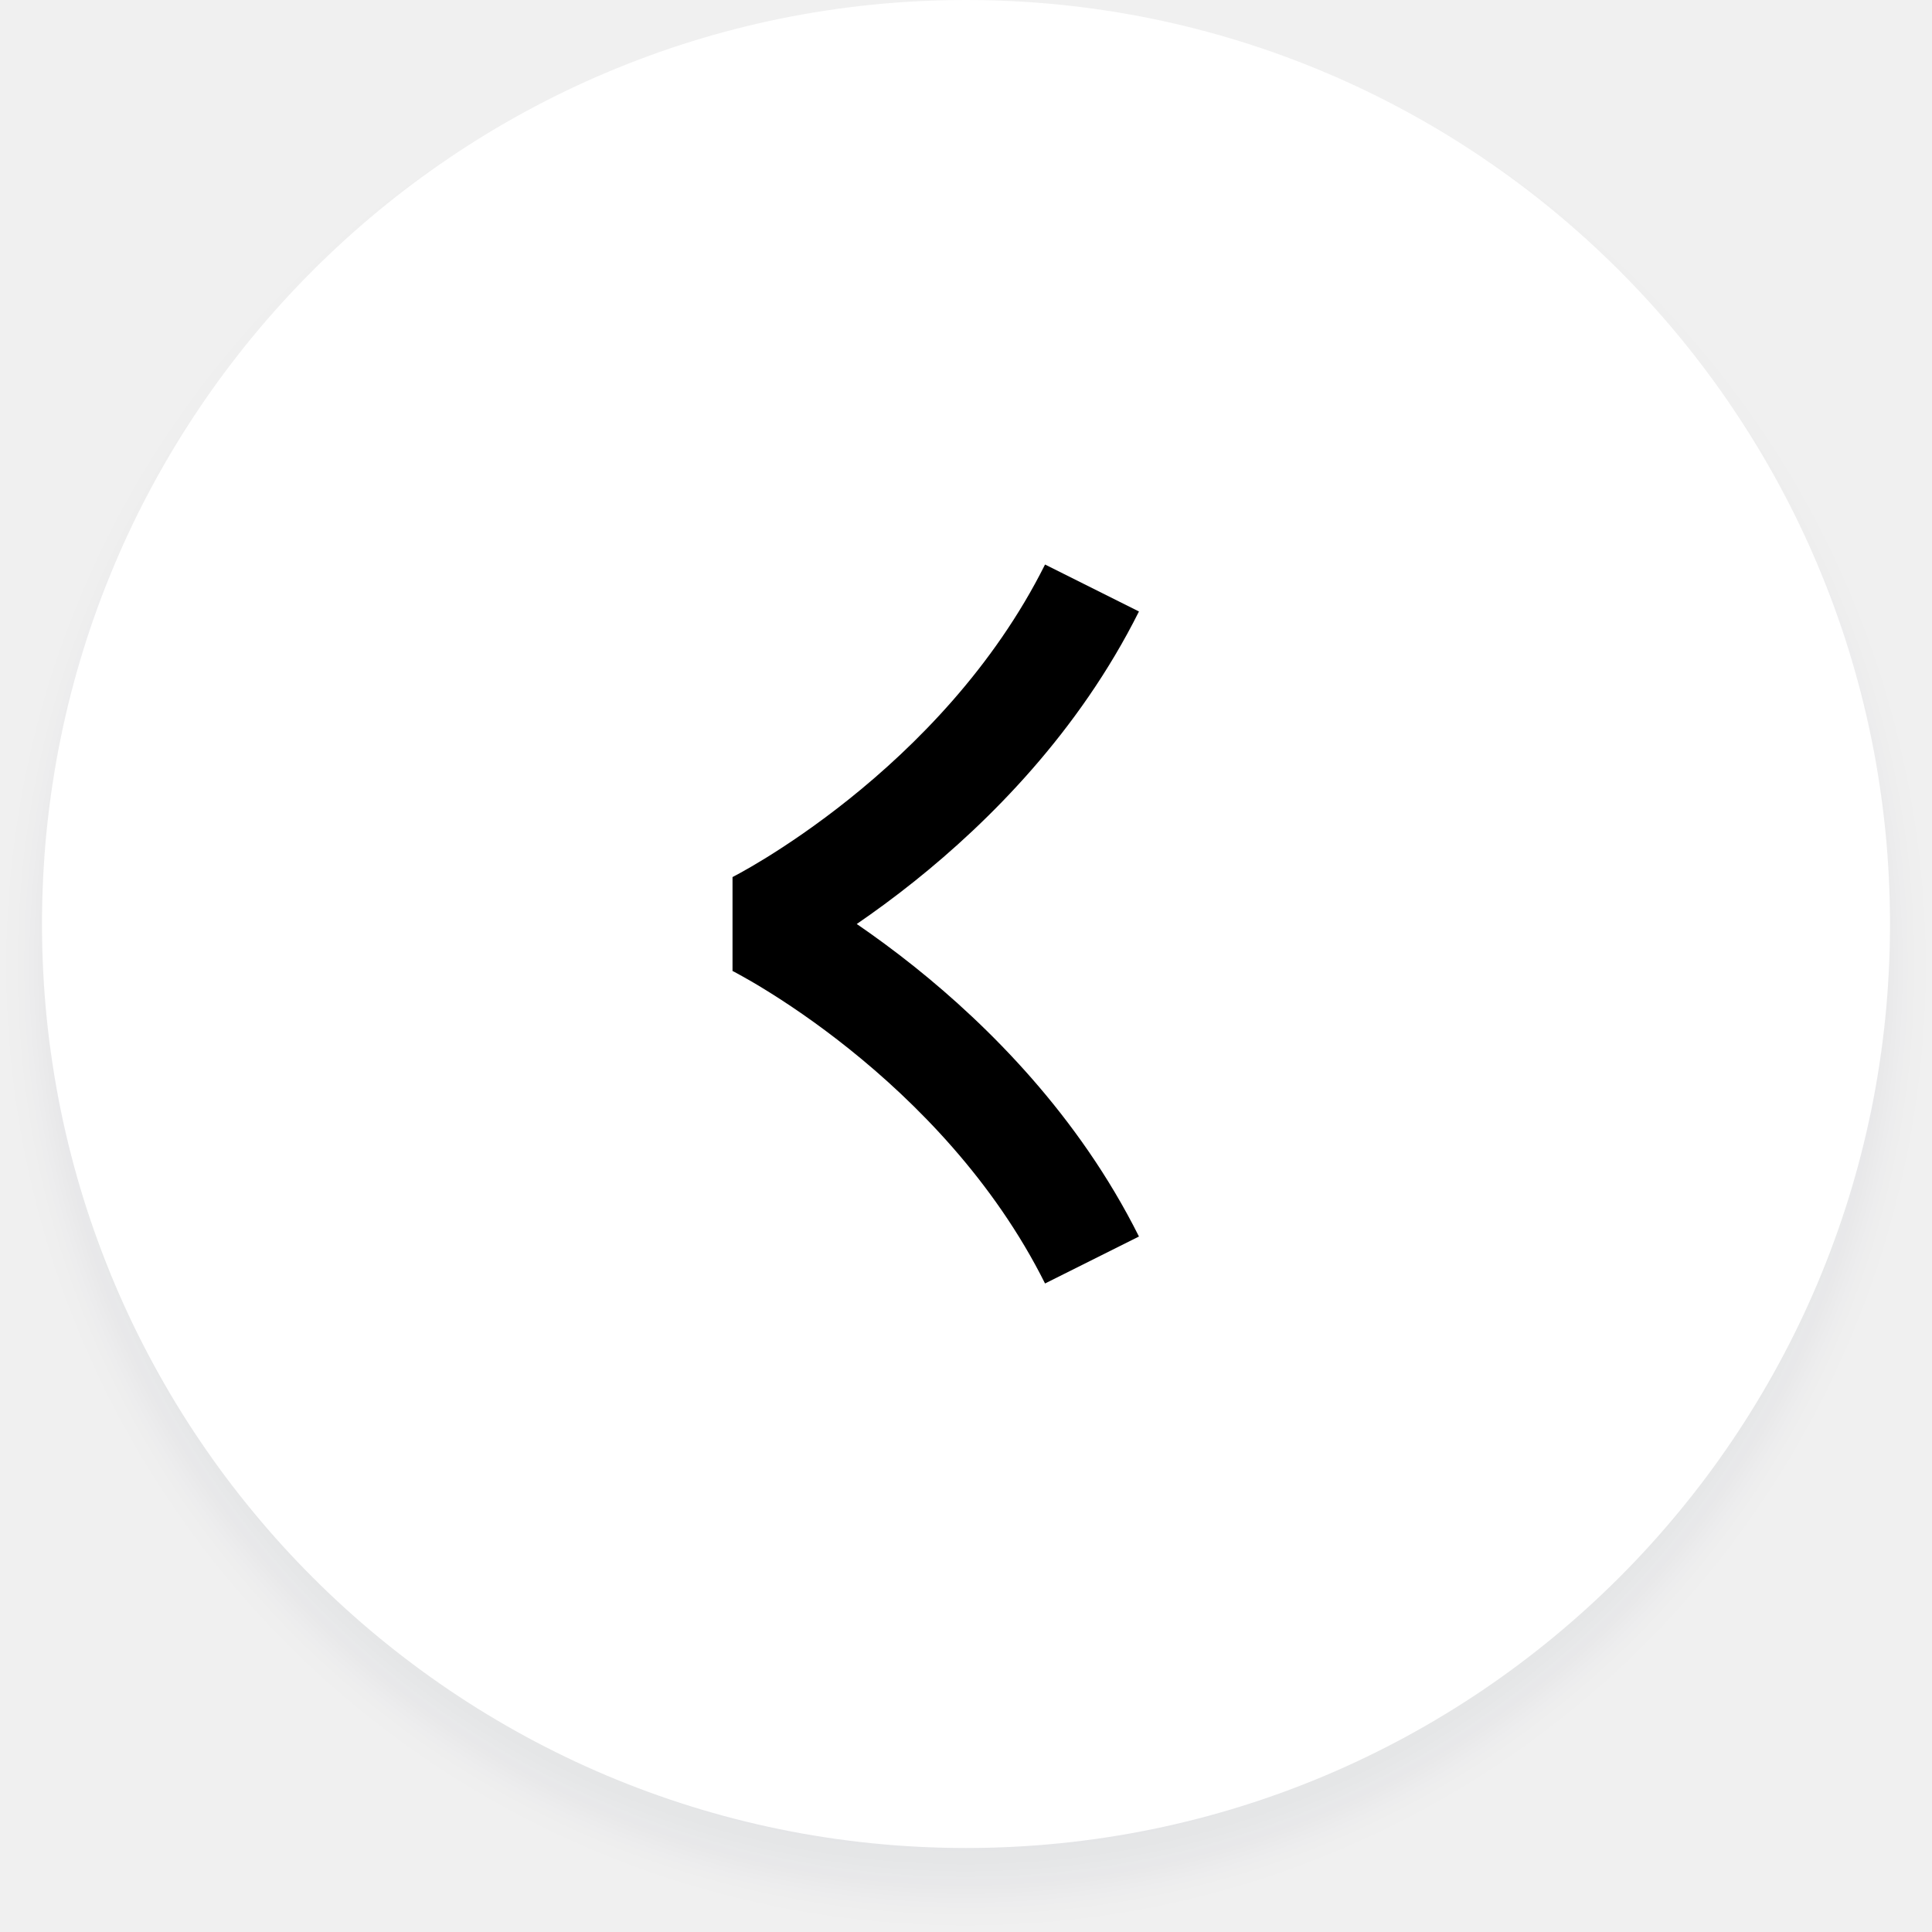
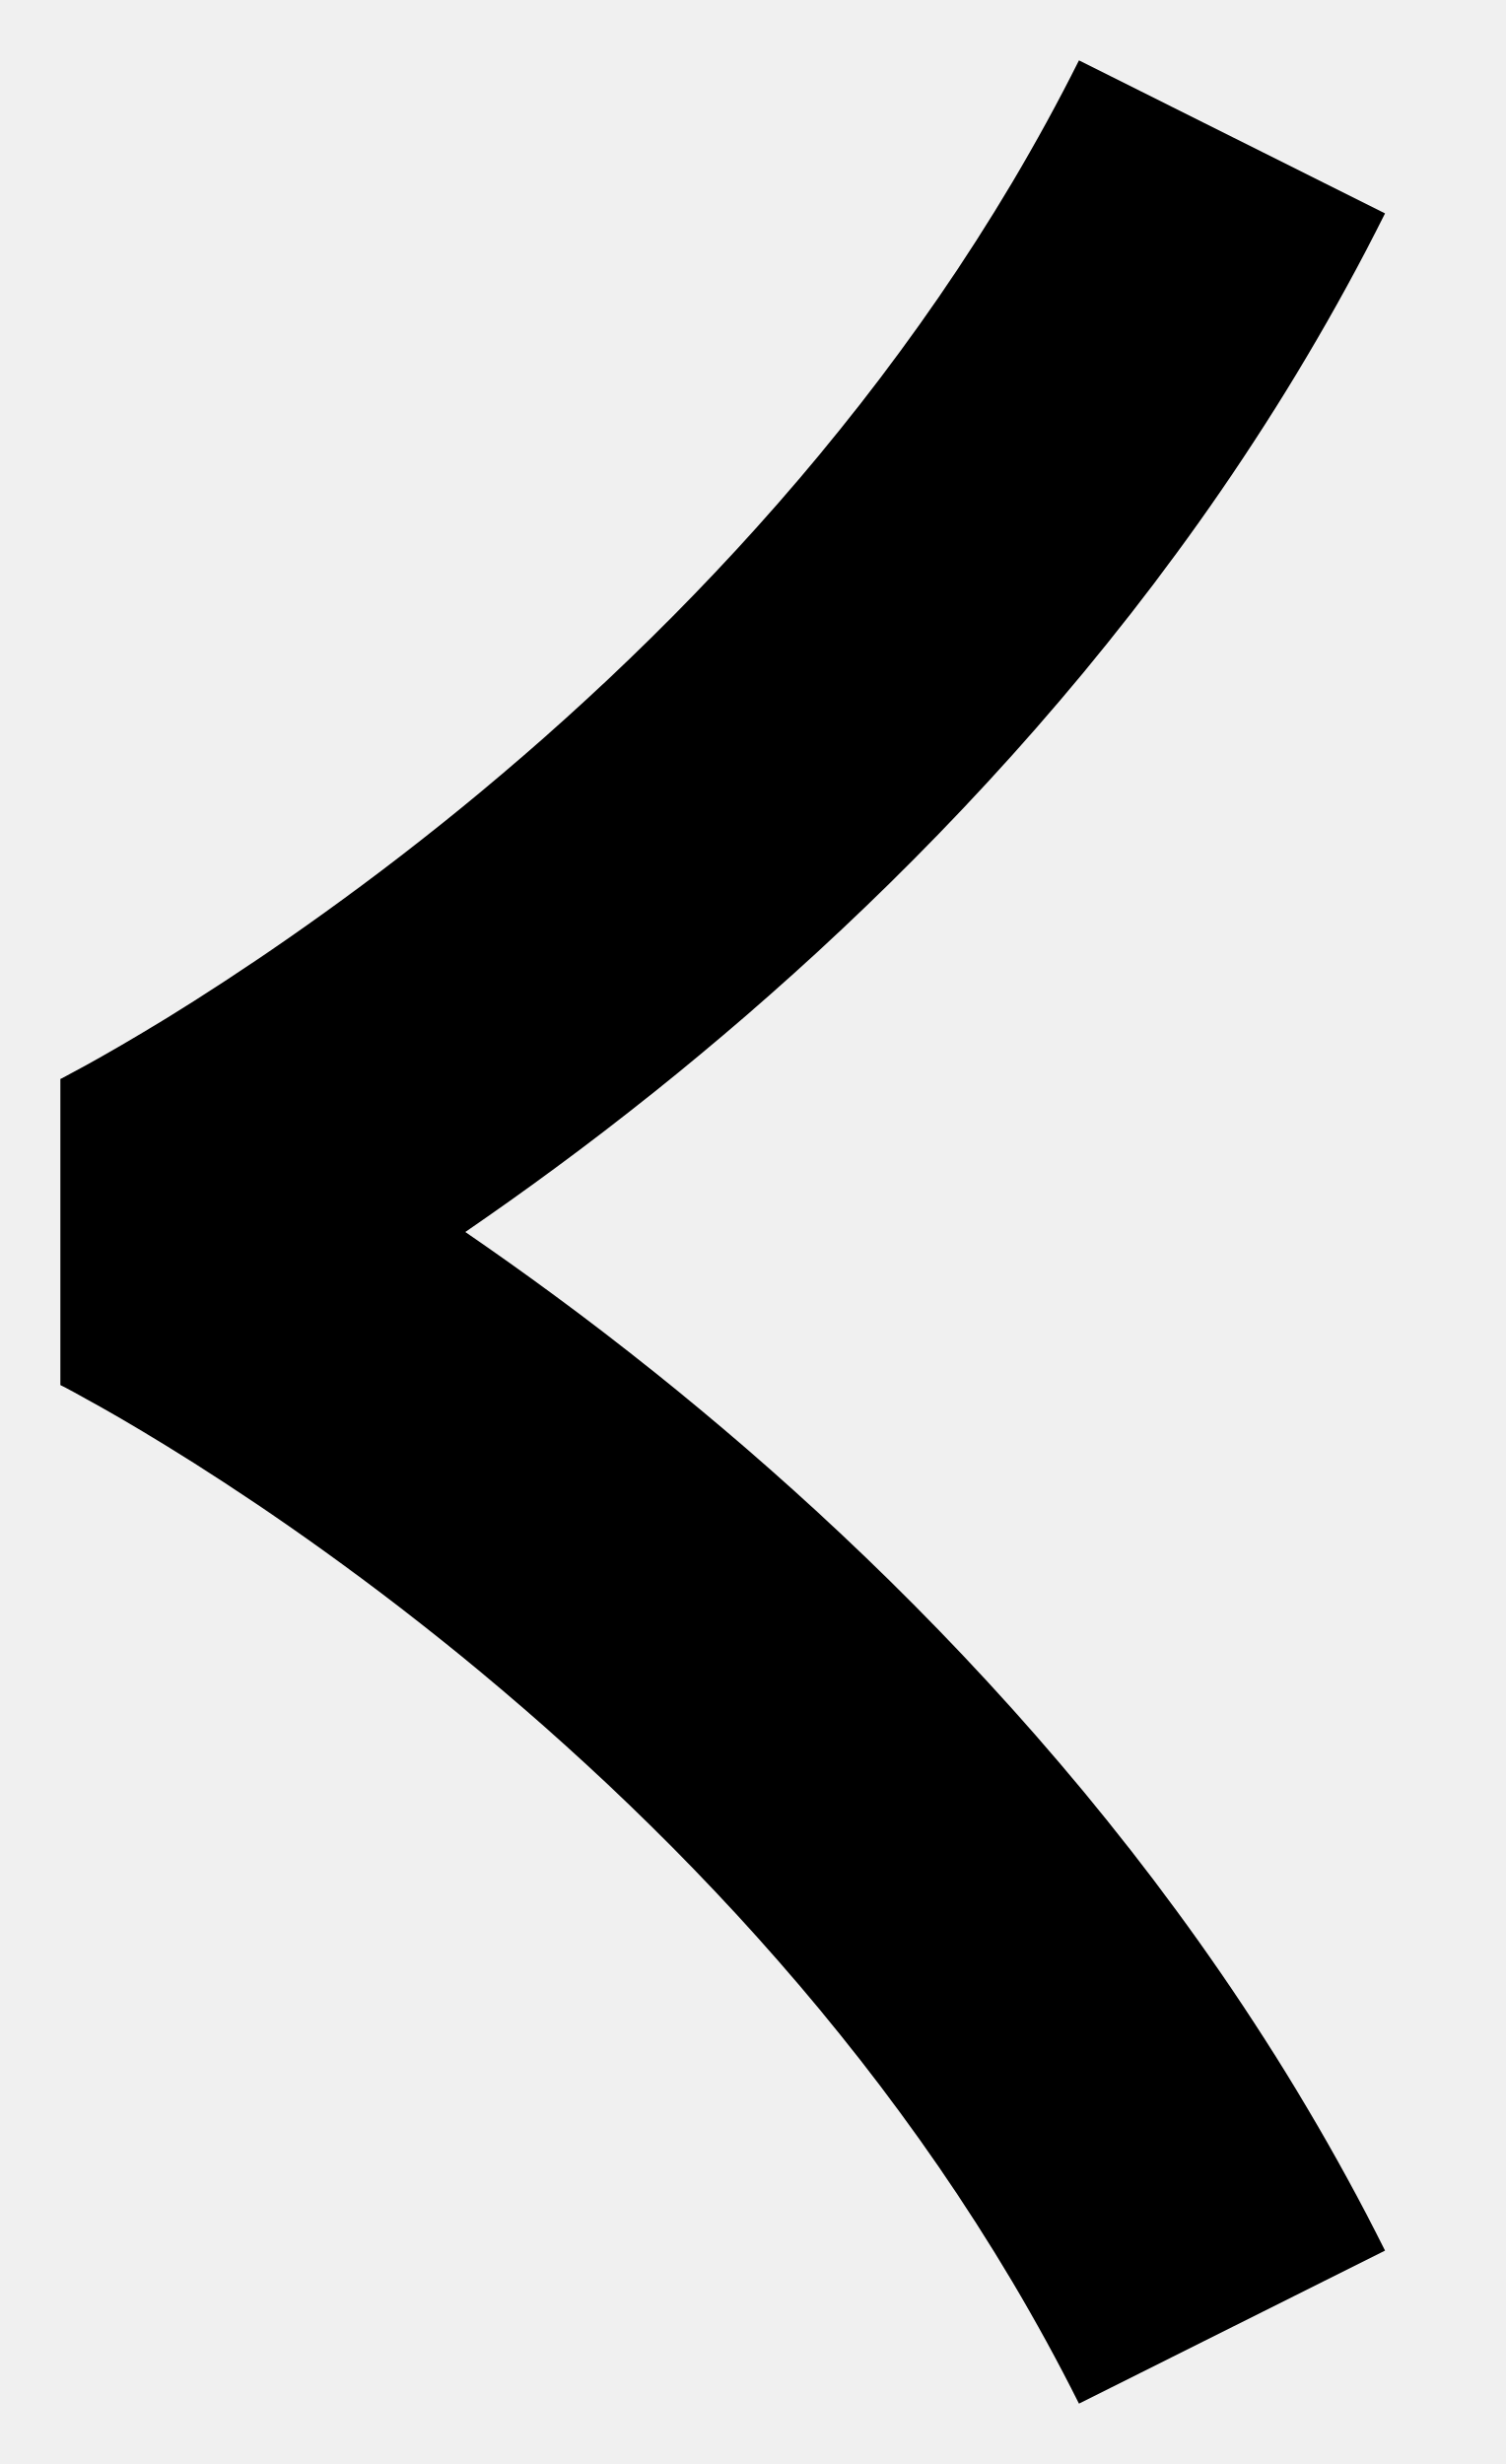
- <svg xmlns="http://www.w3.org/2000/svg" width="46" height="46" viewBox="0 0 46 46" fill="none">
-   <g filter="url(#filter0_d_1637_234)">
-     <path d="M1 22C1 9.85 10.85 0 23 0C35.15 0 45 9.85 45 22C45 34.15 35.15 44 23 44C10.85 44 1 34.15 1 22Z" fill="white" />
-     <path fill-rule="evenodd" clip-rule="evenodd" d="M21.781 23.024C23.532 24.425 25.677 26.558 27.118 29.441L24.882 30.559C23.657 28.108 21.801 26.242 20.219 24.976C19.433 24.347 18.726 23.876 18.22 23.565C17.967 23.409 17.766 23.294 17.63 23.22C17.563 23.182 17.512 23.155 17.48 23.138L17.446 23.121L17.441 23.118L17.44 23.118C17.44 23.118 17.44 23.118 17.441 23.117L17.441 20.883C17.44 20.882 17.44 20.882 17.44 20.882L17.441 20.882L17.446 20.88L17.48 20.862C17.512 20.845 17.563 20.818 17.63 20.781C17.766 20.706 17.967 20.591 18.22 20.436C18.726 20.124 19.433 19.653 20.219 19.024C21.801 17.758 23.657 15.892 24.882 13.441L27.118 14.559C25.677 17.442 23.532 19.575 21.781 20.976C21.285 21.373 20.816 21.714 20.399 22C20.816 22.286 21.285 22.627 21.781 23.024Z" fill="black" />
-   </g>
-   <defs>
-     <filter id="filter0_d_1637_234" x="0" y="0" width="46" height="46" filterUnits="userSpaceOnUse" color-interpolation-filters="sRGB">
-       <feFlood flood-opacity="0" result="BackgroundImageFix" />
-       <feColorMatrix in="SourceAlpha" type="matrix" values="0 0 0 0 0 0 0 0 0 0 0 0 0 0 0 0 0 0 127 0" result="hardAlpha" />
-       <feOffset dy="1" />
-       <feGaussianBlur stdDeviation="0.5" />
-       <feColorMatrix type="matrix" values="0 0 0 0 0 0 0 0 0 0.056 0 0 0 0 0.2 0 0 0 0.05 0" />
-       <feBlend mode="normal" in2="BackgroundImageFix" result="effect1_dropShadow_1637_234" />
-       <feBlend mode="normal" in="SourceGraphic" in2="effect1_dropShadow_1637_234" result="shape" />
-     </filter>
-   </defs>
+ <svg xmlns="http://www.w3.org/2000/svg" width="11" height="18" viewBox="0 0 11 18" fill="none">
+   <path fill-rule="evenodd" clip-rule="evenodd" d="M4.781 10.024C6.532 11.425 8.677 13.558 10.118 16.441L7.882 17.559C6.656 15.108 4.801 13.242 3.219 11.976C2.432 11.347 1.726 10.876 1.22 10.565C0.967 10.409 0.766 10.294 0.63 10.22C0.563 10.182 0.512 10.155 0.48 10.138L0.446 10.121L0.441 10.118L0.44 10.118C0.44 10.118 0.44 10.118 0.441 10.117L0.441 7.883C0.44 7.882 0.44 7.882 0.44 7.882L0.441 7.882L0.446 7.88L0.48 7.862C0.512 7.845 0.563 7.818 0.63 7.781C0.766 7.706 0.967 7.591 1.22 7.436C1.726 7.124 2.432 6.653 3.219 6.024C4.801 4.758 6.656 2.892 7.882 0.441L10.118 1.559C8.677 4.442 6.532 6.575 4.781 7.976C4.285 8.373 3.816 8.714 3.399 9C3.816 9.286 4.285 9.627 4.781 10.024Z" fill="black" />
</svg>
